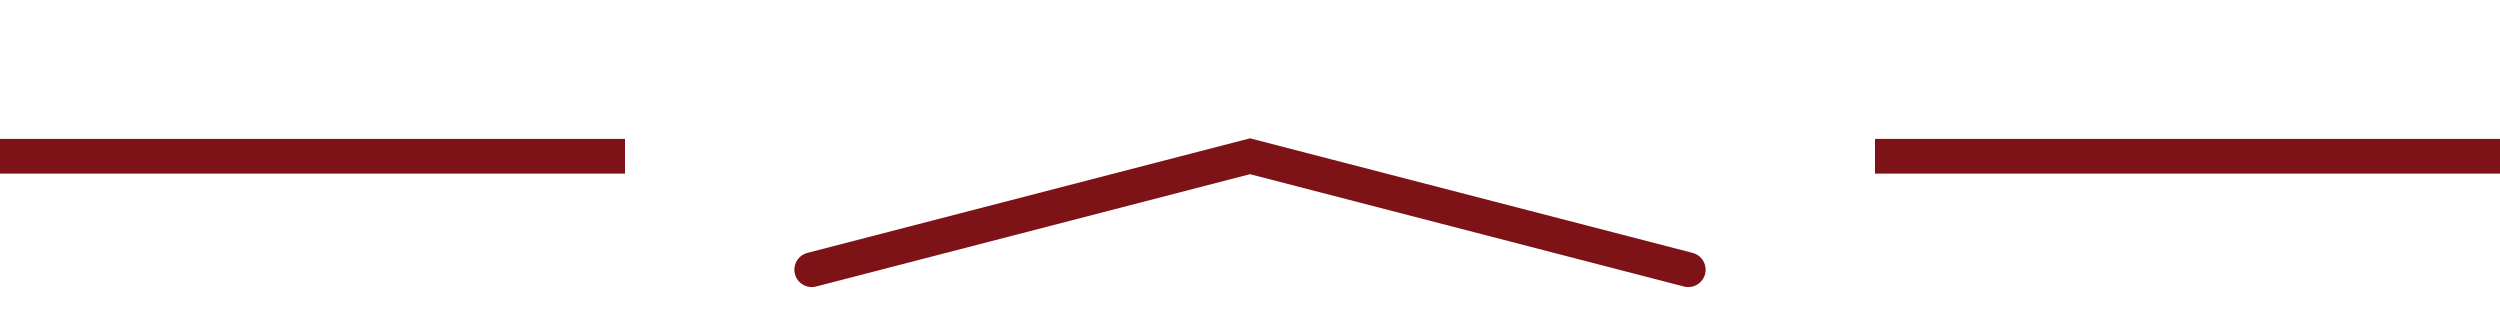
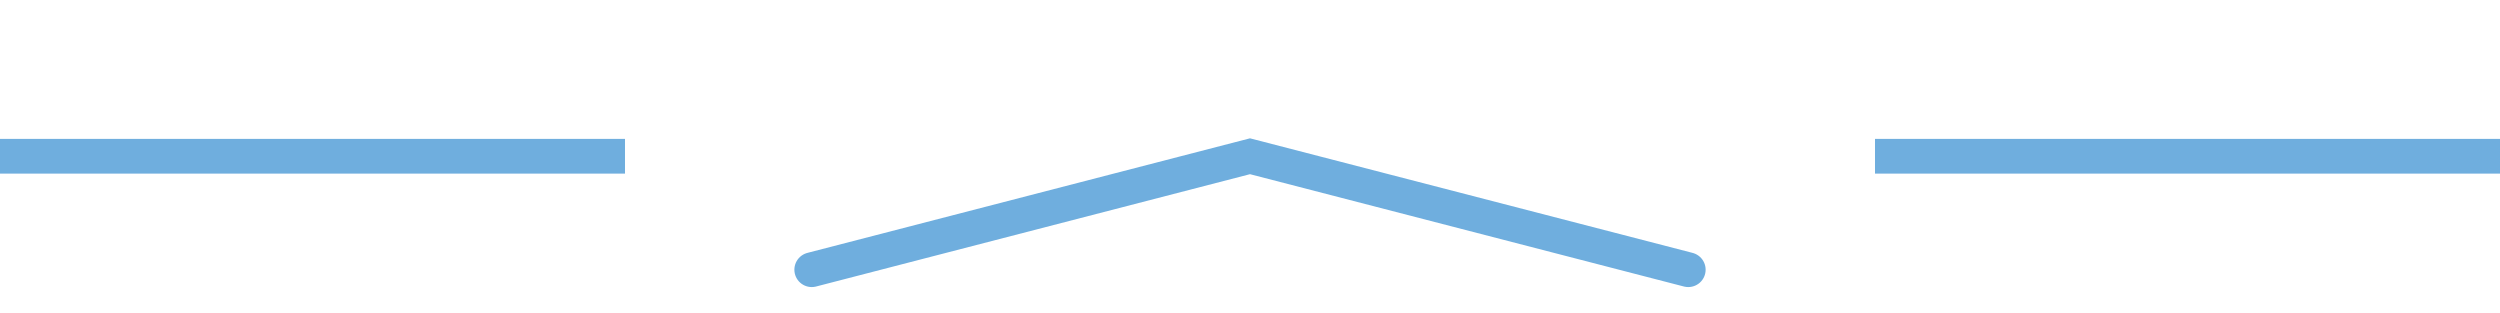
<svg xmlns="http://www.w3.org/2000/svg" version="1.1" id="Layer_1" x="0px" y="0px" viewBox="0 288 288 36" enable-background="new 0 288 288 36" xml:space="preserve">
  <rect y="288" fill="none" width="288" height="36" />
-   <line fill="none" stroke="#7D1317" stroke-width="4" stroke-miterlimit="10" x1="0" y1="306" x2="72" y2="306" />
-   <line fill="none" stroke="#7D1317" stroke-width="4" stroke-miterlimit="10" x1="288" y1="306" x2="216" y2="306" />
-   <polyline fill="none" stroke="#7D1317" stroke-width="4" stroke-linecap="round" stroke-miterlimit="10" points="194.488,319.07   144,306 93.512,319.07 " />
+   <line fill="none" stroke="#6faede" stroke-width="4" stroke-miterlimit="10" x1="0" y1="306" x2="72" y2="306" />
+   <line fill="none" stroke="#6faede" stroke-width="4" stroke-miterlimit="10" x1="288" y1="306" x2="216" y2="306" />
+   <polyline fill="none" stroke="#6faede" stroke-width="4" stroke-linecap="round" stroke-miterlimit="10" points="194.488,319.07  144,306 93.512,319.07 " />
</svg>
